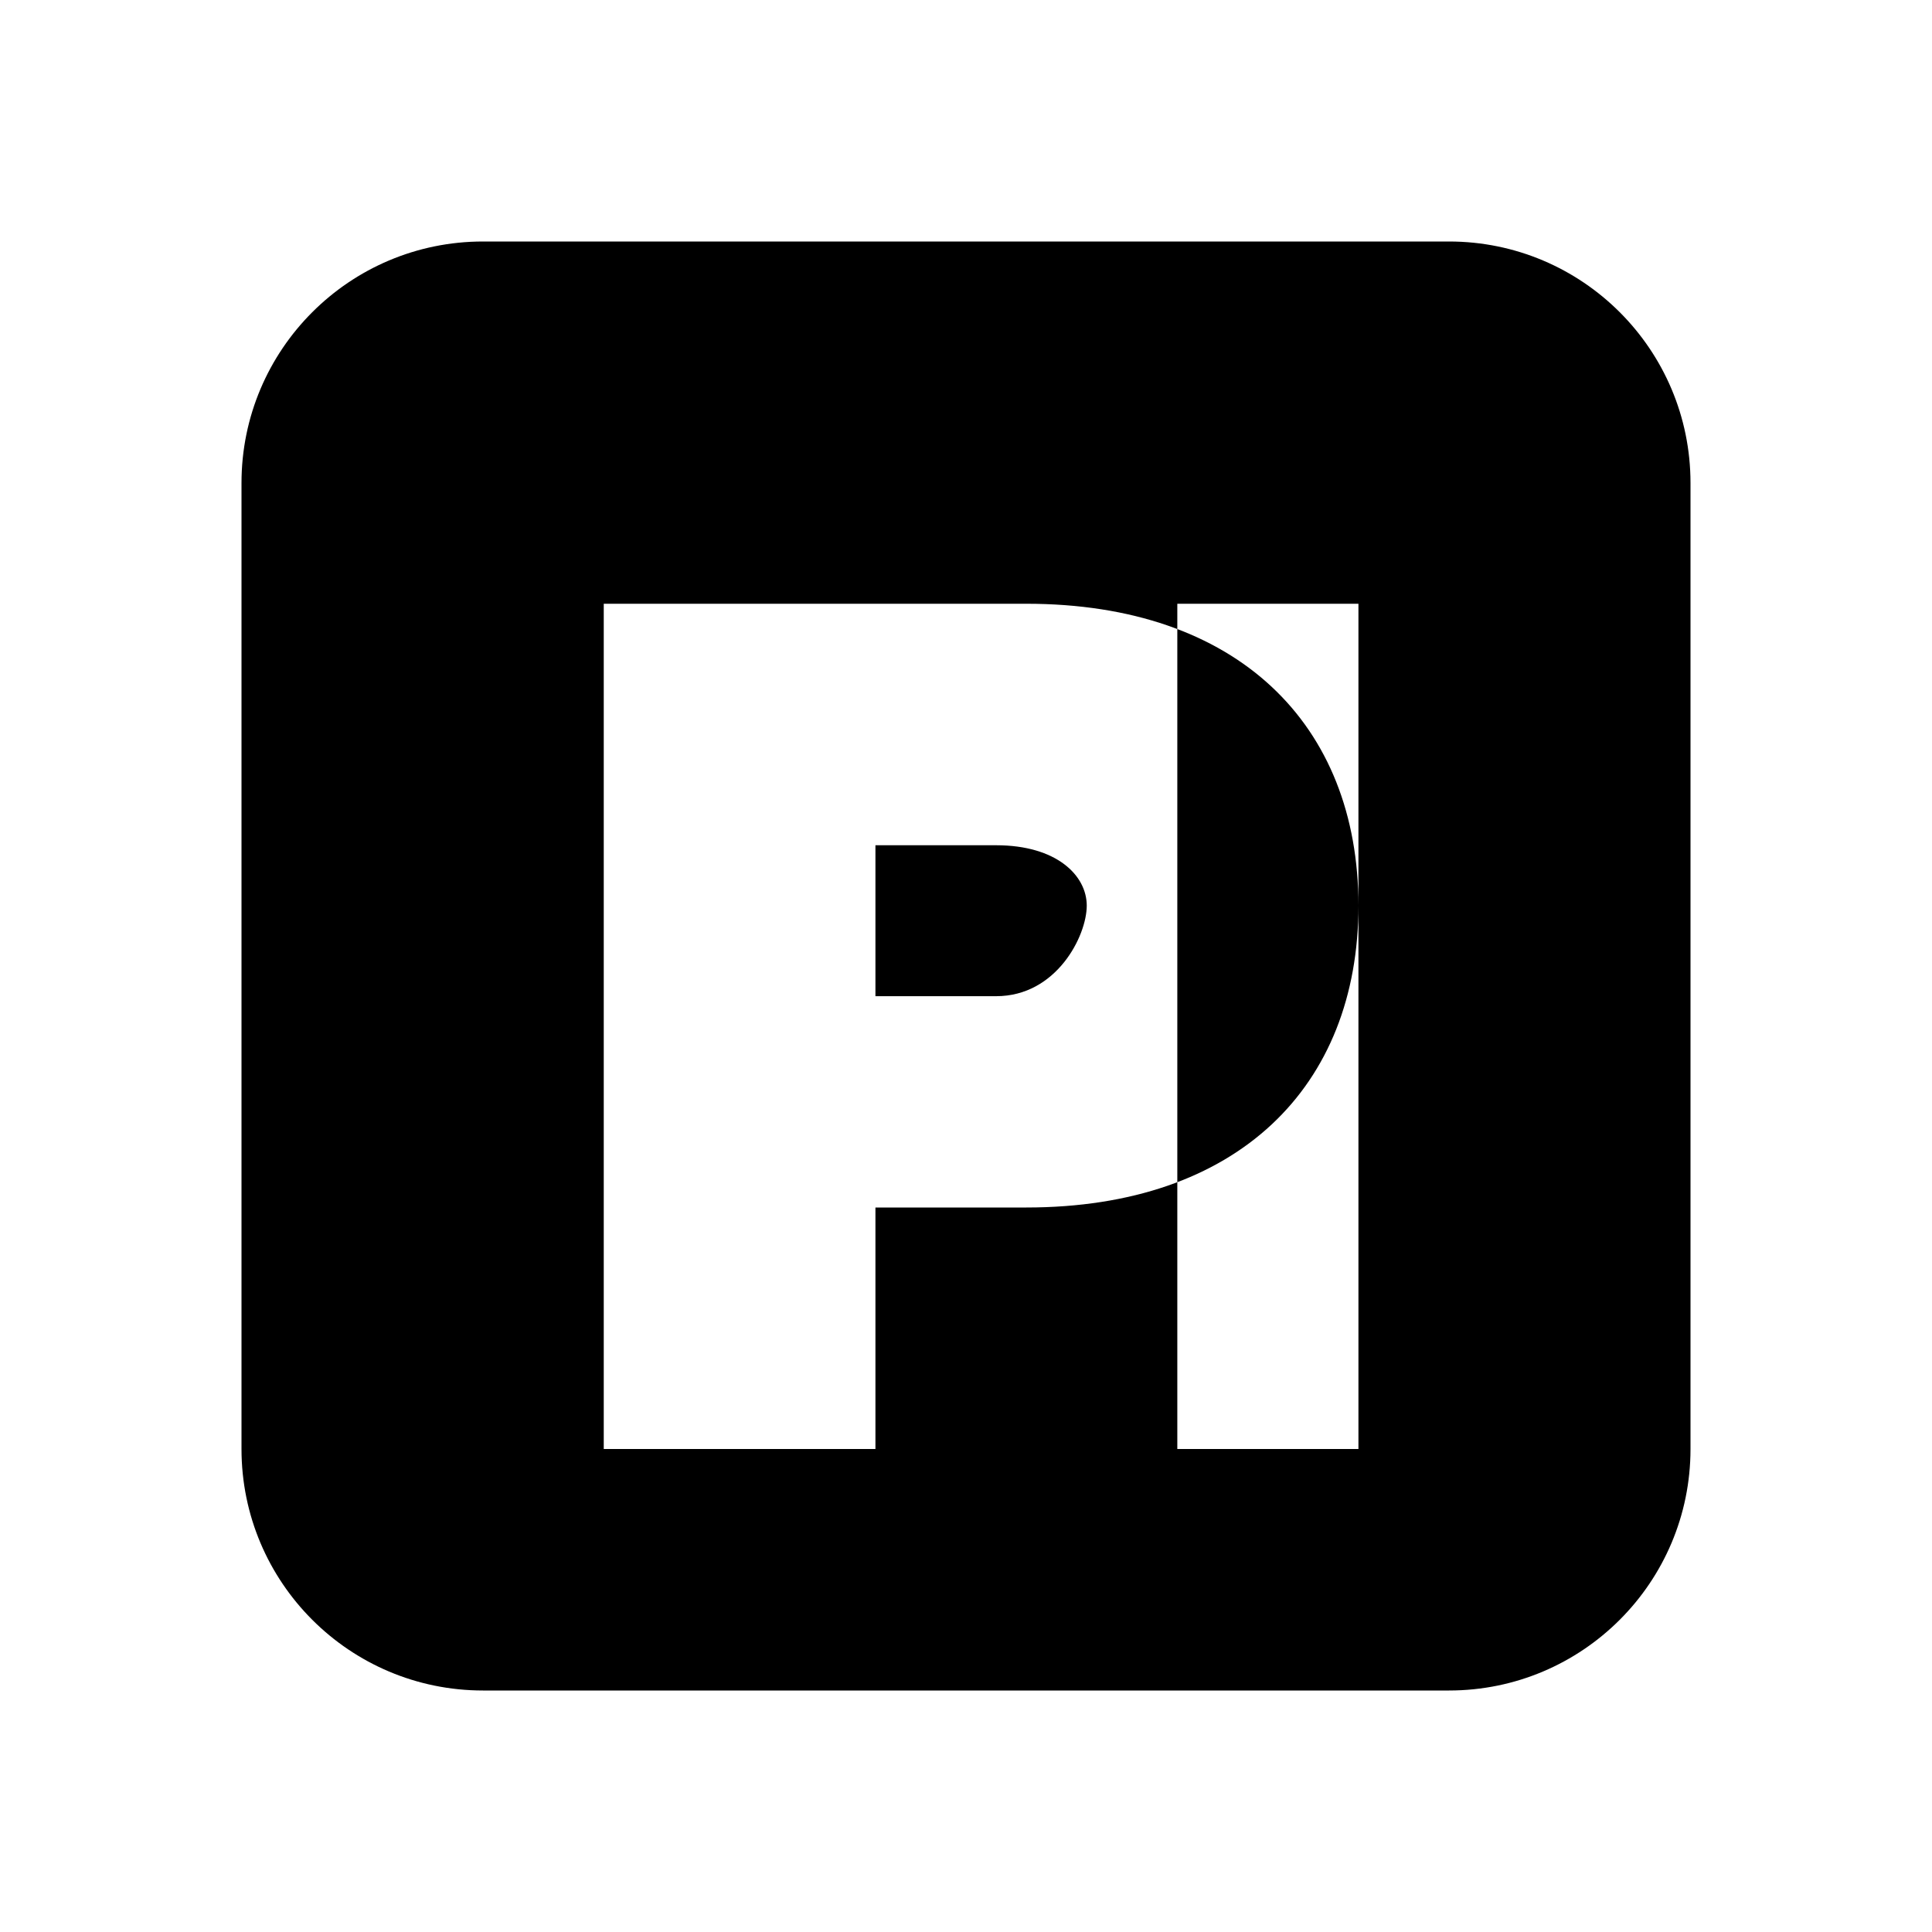
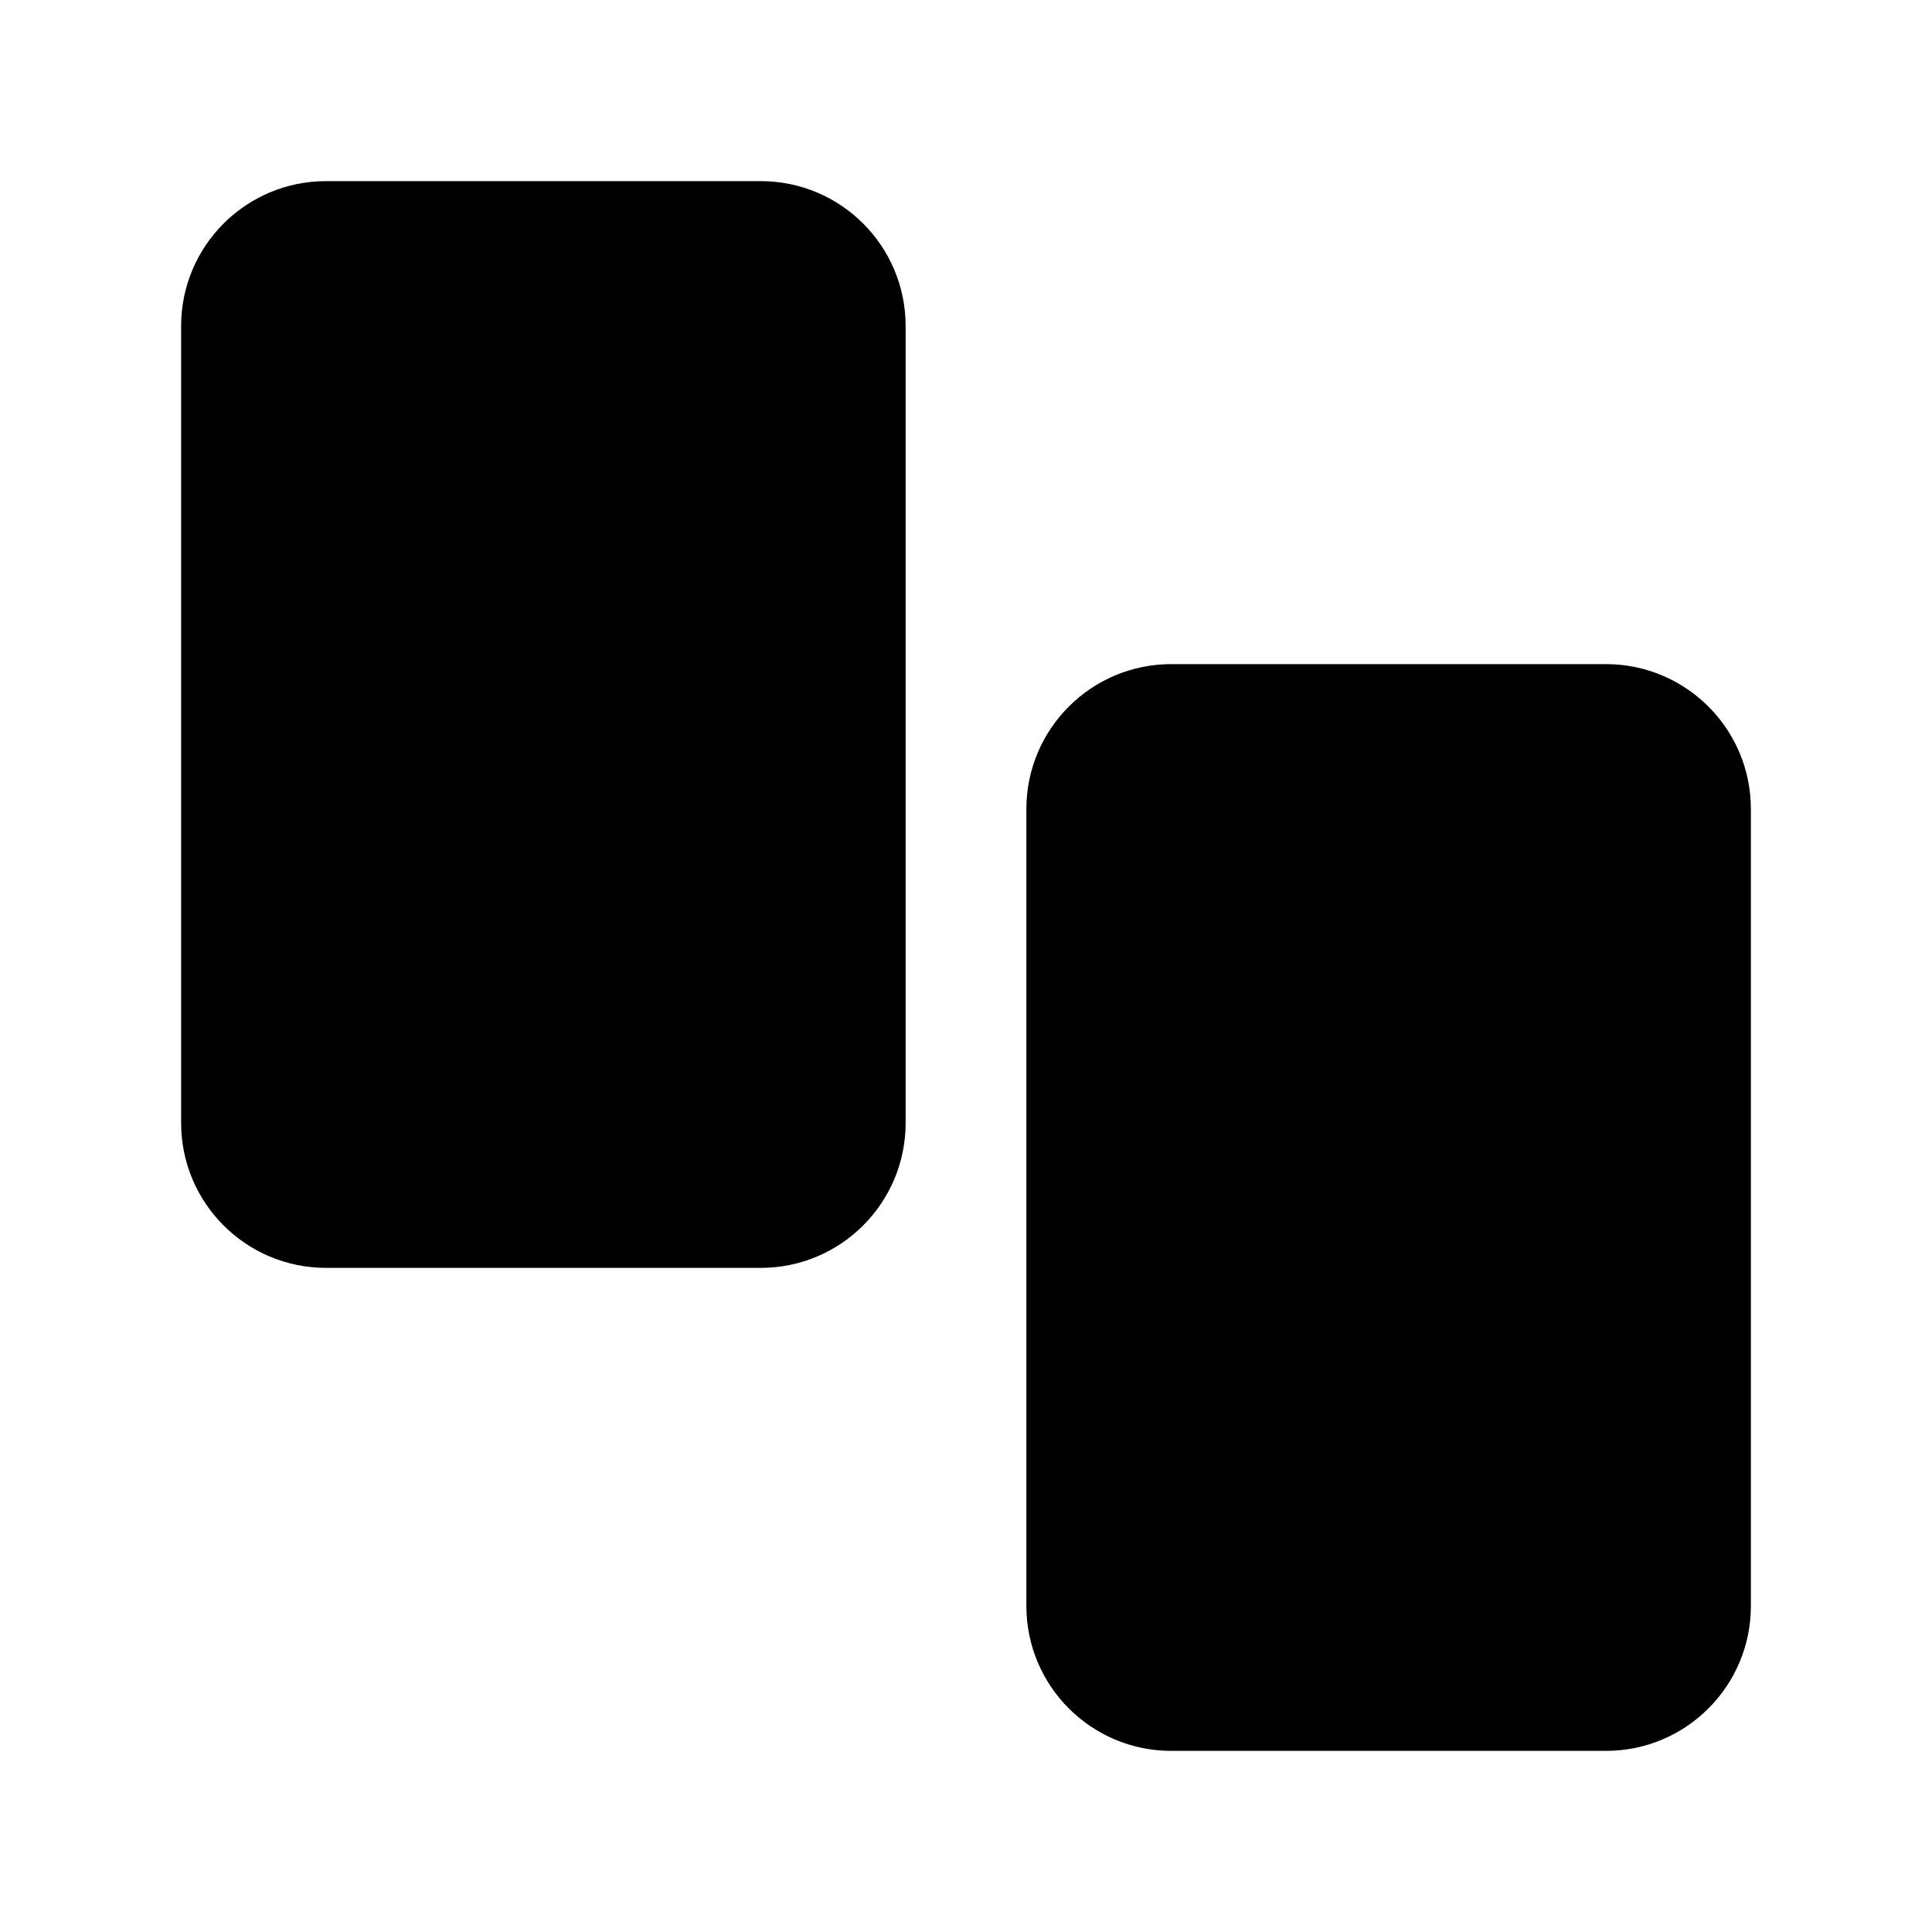
- <svg xmlns="http://www.w3.org/2000/svg" viewBox="0 0 64 64">
-   <path d="M16 8h32a8 8 0 0 1 8 8v32a8 8 0 0 1-8 8H16a8 8 0 0 1-8-8V16a8 8 0 0 1 8-8Zm4 12v28h9v-8h5c7 0 11-4 11-10S41 20 34 20H20Zm9 8h4c2 0 3 1 3 2s-1 3-3 3h-4v-5Zm10-8v28h6V20h-6Z" />
+ <svg xmlns="http://www.w3.org/2000/svg" viewBox="0 0 16 16">
+   <path d="M2.7 1.5h3.6a1.2 1.2 0 0 1 1.2 1.2v6.6a1.2 1.2 0 0 1-1.2 1.2H2.7a1.2 1.2 0 0 1-1.2-1.2V2.7a1.2 1.2 0 0 1 1.2-1.2Zm7 4h3.6a1.2 1.2 0 0 1 1.2 1.2v6.6a1.2 1.2 0 0 1-1.2 1.2H9.7a1.2 1.2 0 0 1-1.2-1.2V6.7a1.2 1.2 0 0 1 1.2-1.2Z" fill="#000" />
</svg>
